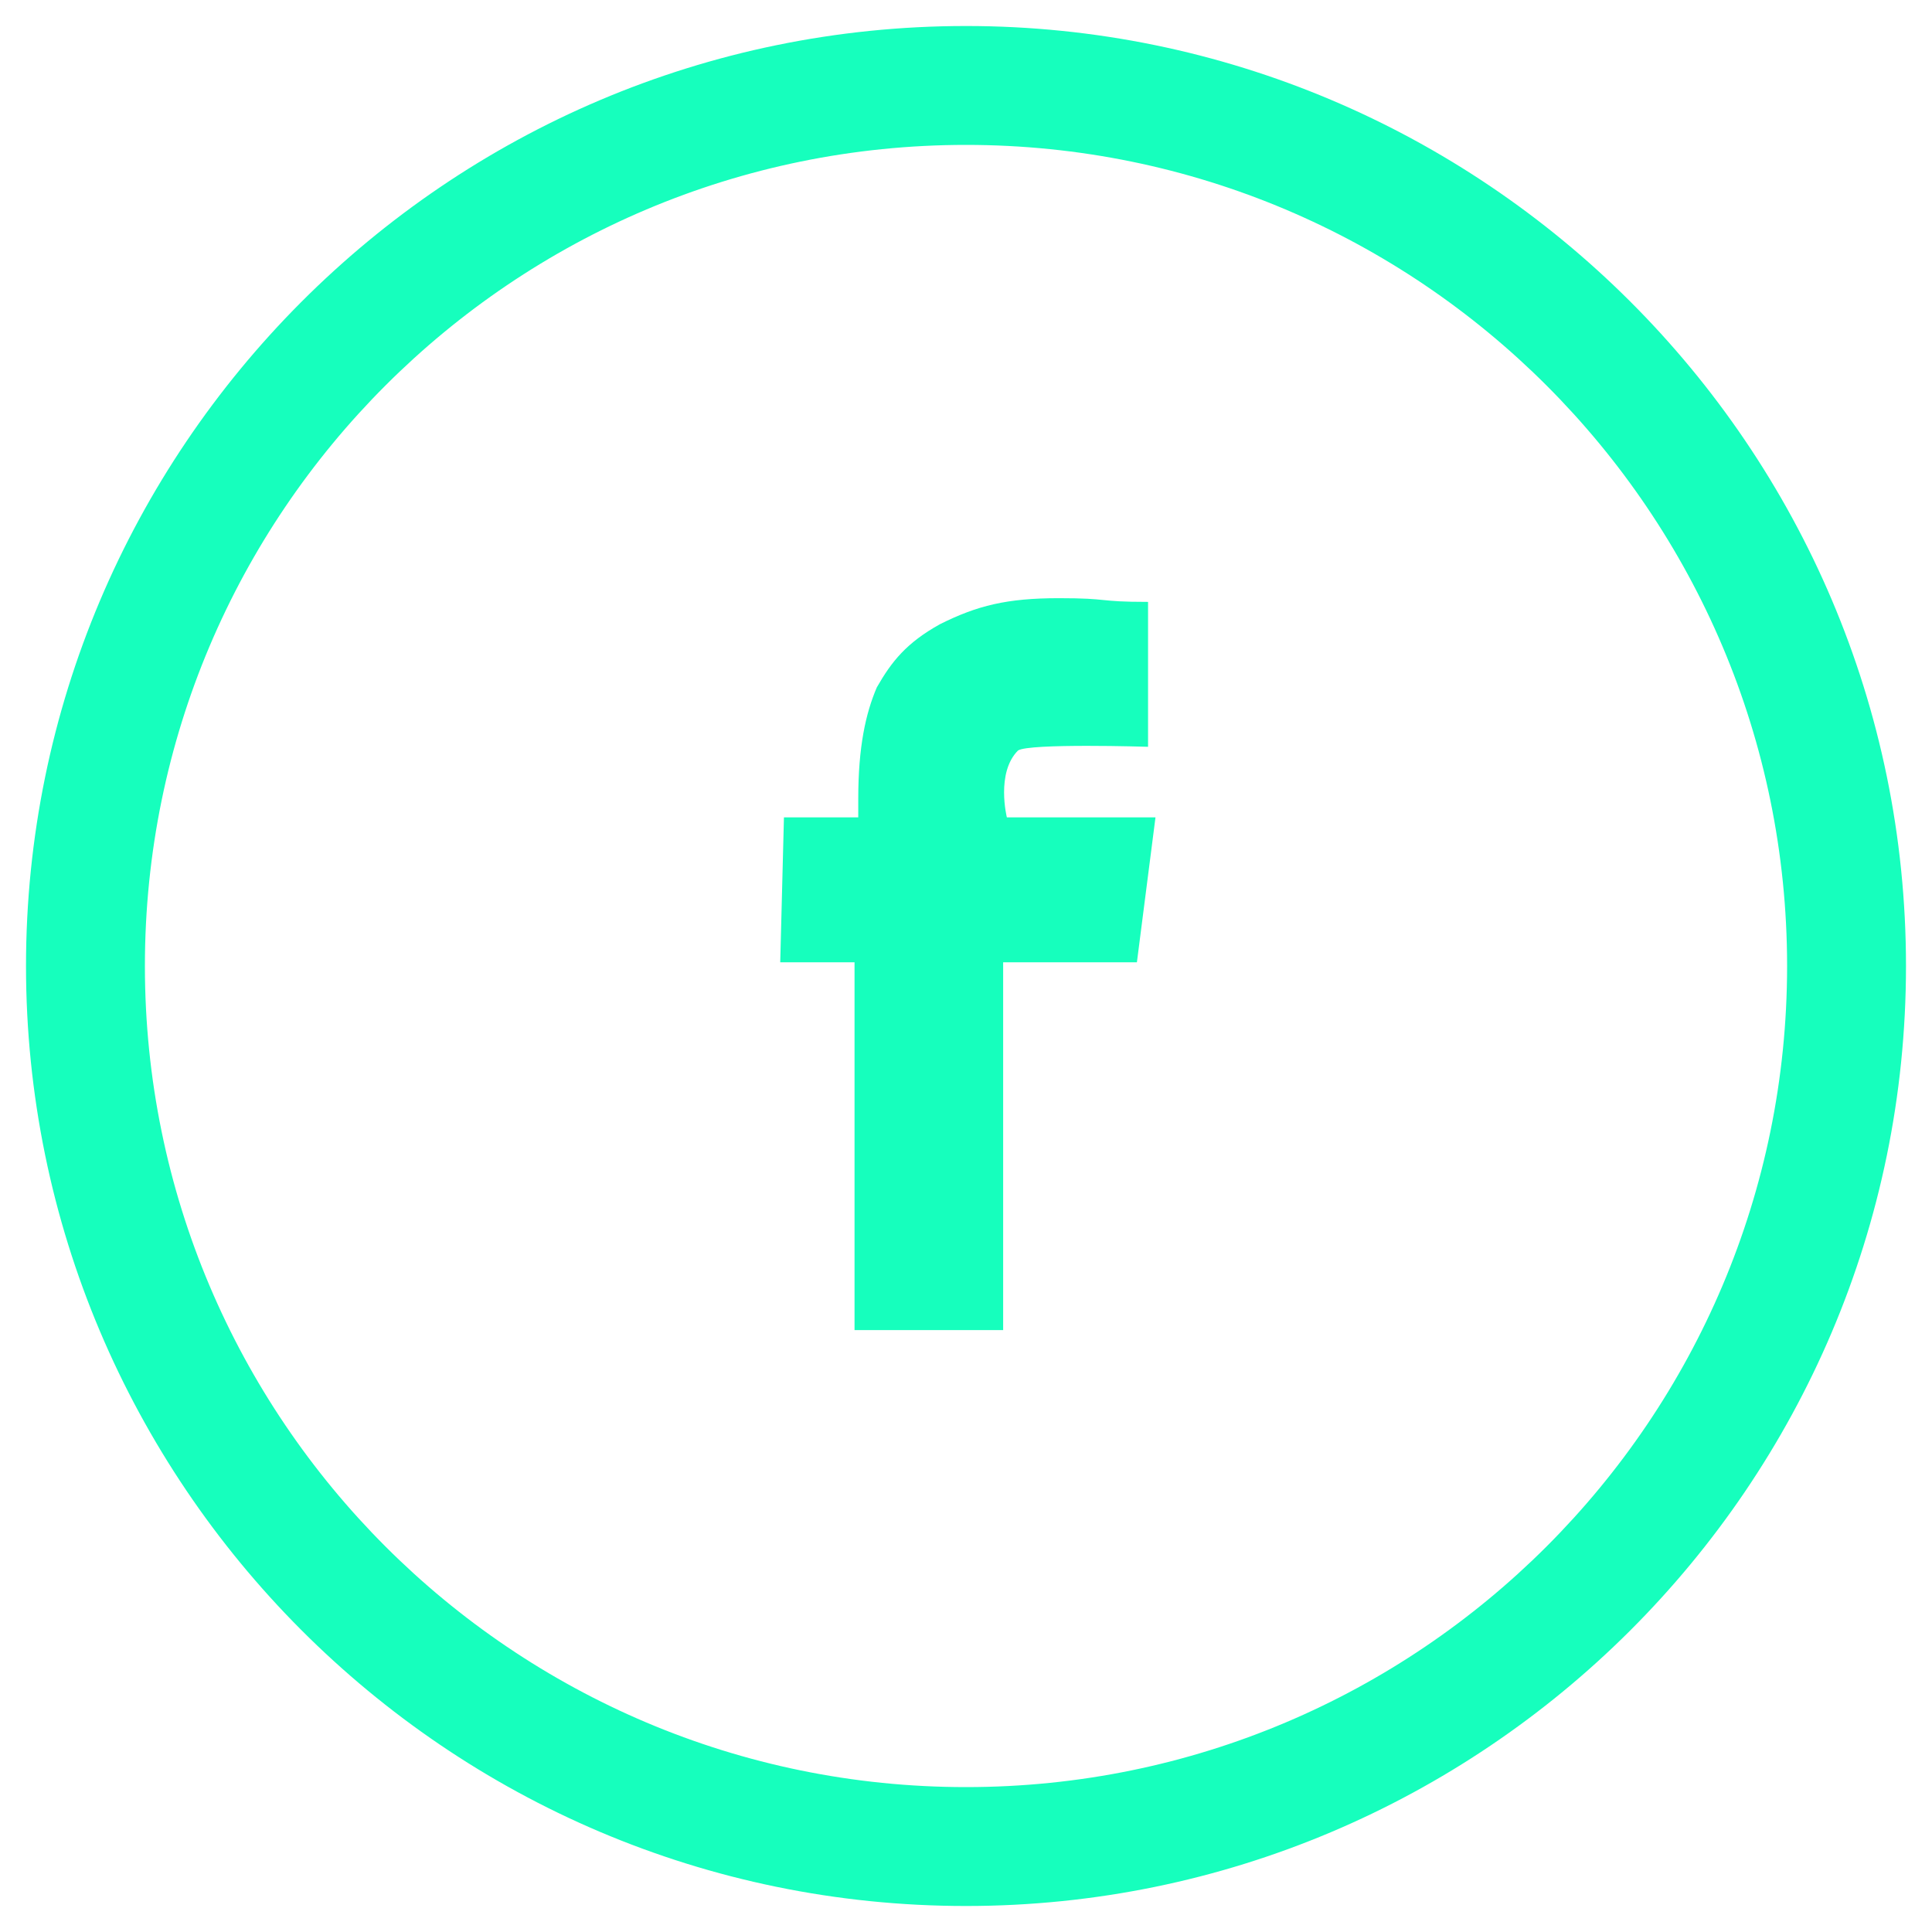
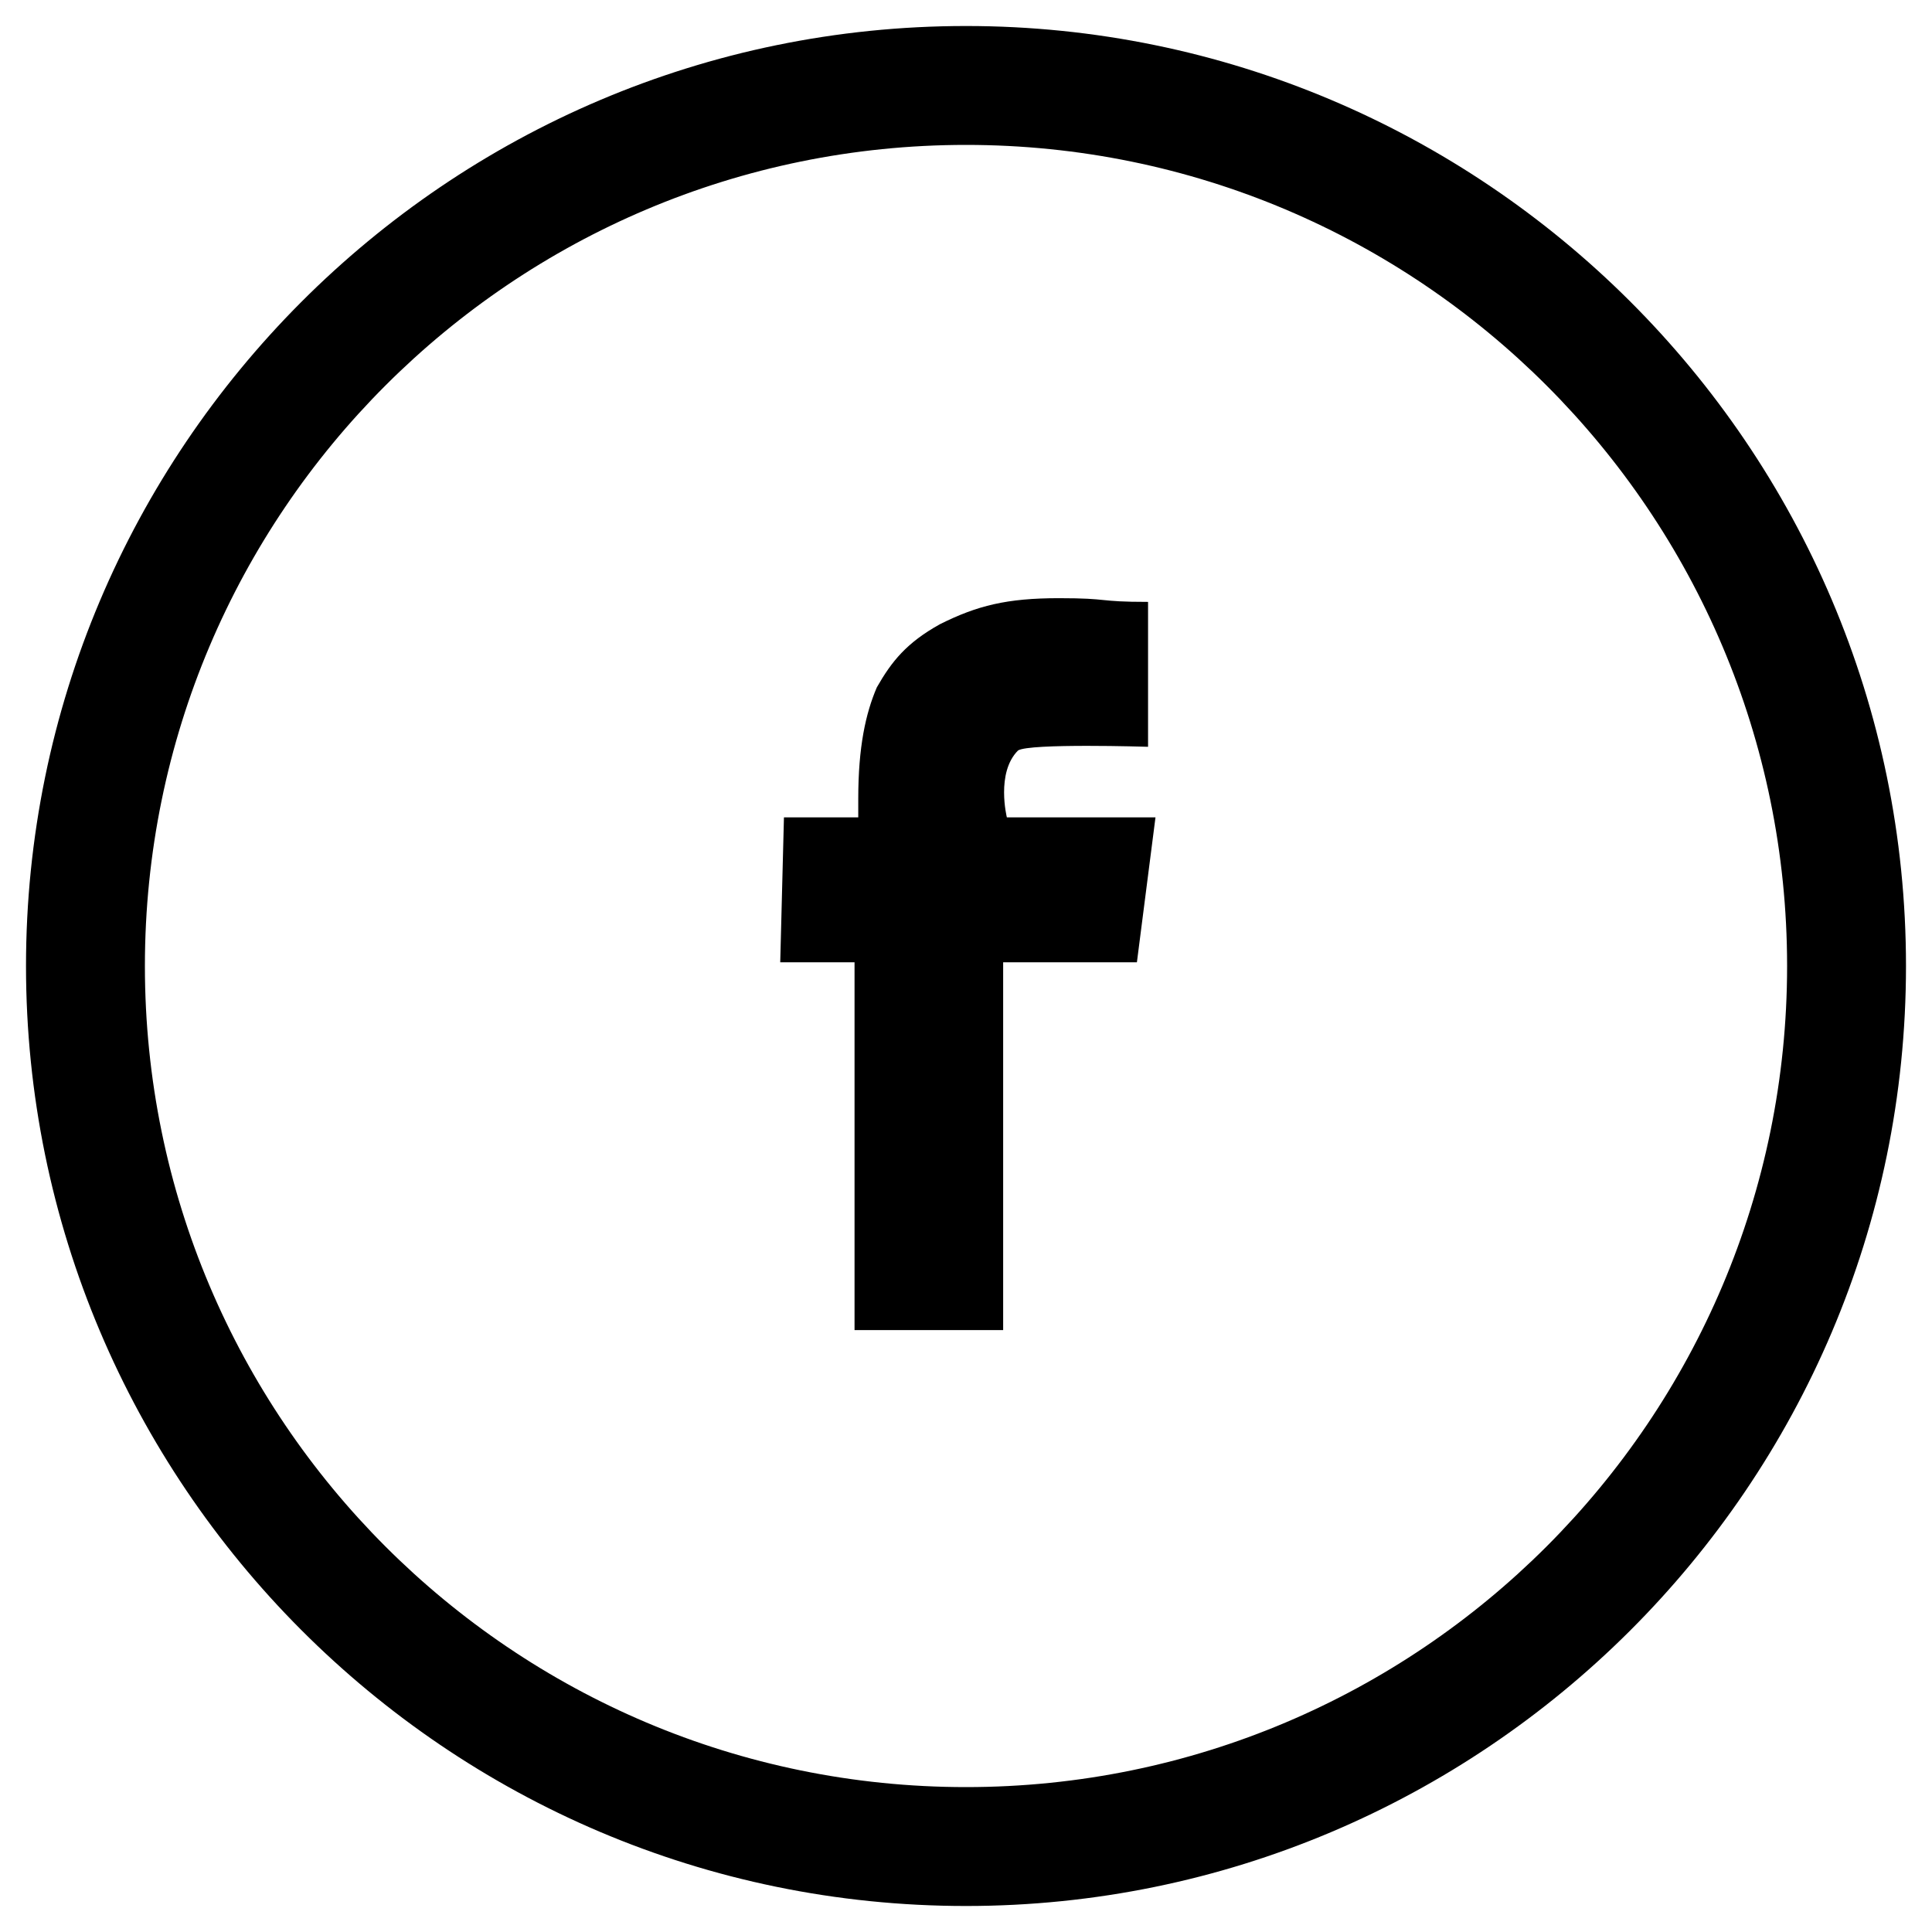
- <svg xmlns="http://www.w3.org/2000/svg" width="52px" height="52px" viewBox="0 0 52 52" version="1.1">
-   <g id="Page-1" stroke="none" stroke-width="1" fill="none" fill-rule="evenodd">
-     <g id="media01" fill="#16FFBD" fill-rule="nonzero">
-       <g id="Group">
-         <g id="Group-2" transform="translate(0.7, 0.7)">
-           <path d="M30.2,19.4 L30.2,15.5 C28.8,15.5 29.2,15.4 27.8,15.4 C26.4,15.4 25.6,15.6 24.6,16.1 C23.7,16.6 23.3,17.1 22.9,17.8 C22.6,18.5 22.4,19.4 22.4,20.8 L22.4,21.3 L20.4,21.3 L20.3,25.2 L22.3,25.2 L22.3,35.1 L26.3,35.1 L26.3,25.2 L29.9,25.2 L30.4,21.3 L26.4,21.3 C26.4,21.3 26.1,20.1 26.7,19.5 C27,19.3 30.2,19.4 30.2,19.4 Z" id="Path" />
-           <path d="M25.3,50.6 C11.3,50.6 0,39.2 0,25.3 C0,11.4 11.3,0 25.3,0 C39.2,0 50.6,11.3 50.6,25.3 C50.6,39.3 39.2,50.6 25.3,50.6 Z M25.3,3.2 C13.1,3.2 3.2,13.1 3.2,25.3 C3.2,37.5 13.1,47.4 25.3,47.4 C37.5,47.4 47.4,37.5 47.4,25.3 C47.4,13.1 37.5,3.2 25.3,3.2 Z" id="Shape" />
-         </g>
-       </g>
-     </g>
+ <svg xmlns="http://www.w3.org/2000/svg" width="52" height="52">
+   <g fill-rule="nonzero">
+     <path d="M30.9 20.1v-3.9c-1.4 0-1-.1-2.4-.1s-2.2.2-3.2.7c-.9.5-1.3 1-1.7 1.7-.3.7-.5 1.6-.5 3v.5h-2l-.1 3.9h2v9.9h4v-9.9h3.6l.5-3.9h-4s-.3-1.2.3-1.8c.3-.2 3.5-.1 3.5-.1Z" />
+     <path d="M26 51.3C12 51.3.7 39.9.7 26S12 .7 26 .7C39.9.7 51.3 12 51.3 26S39.9 51.3 26 51.3Zm0-47.4C13.8 3.9 3.9 13.8 3.9 26c0 12.2 9.9 22.1 22.1 22.1 12.2 0 22.1-9.9 22.1-22.1 0-12.2-9.9-22.1-22.1-22.1Z" />
  </g>
</svg>
